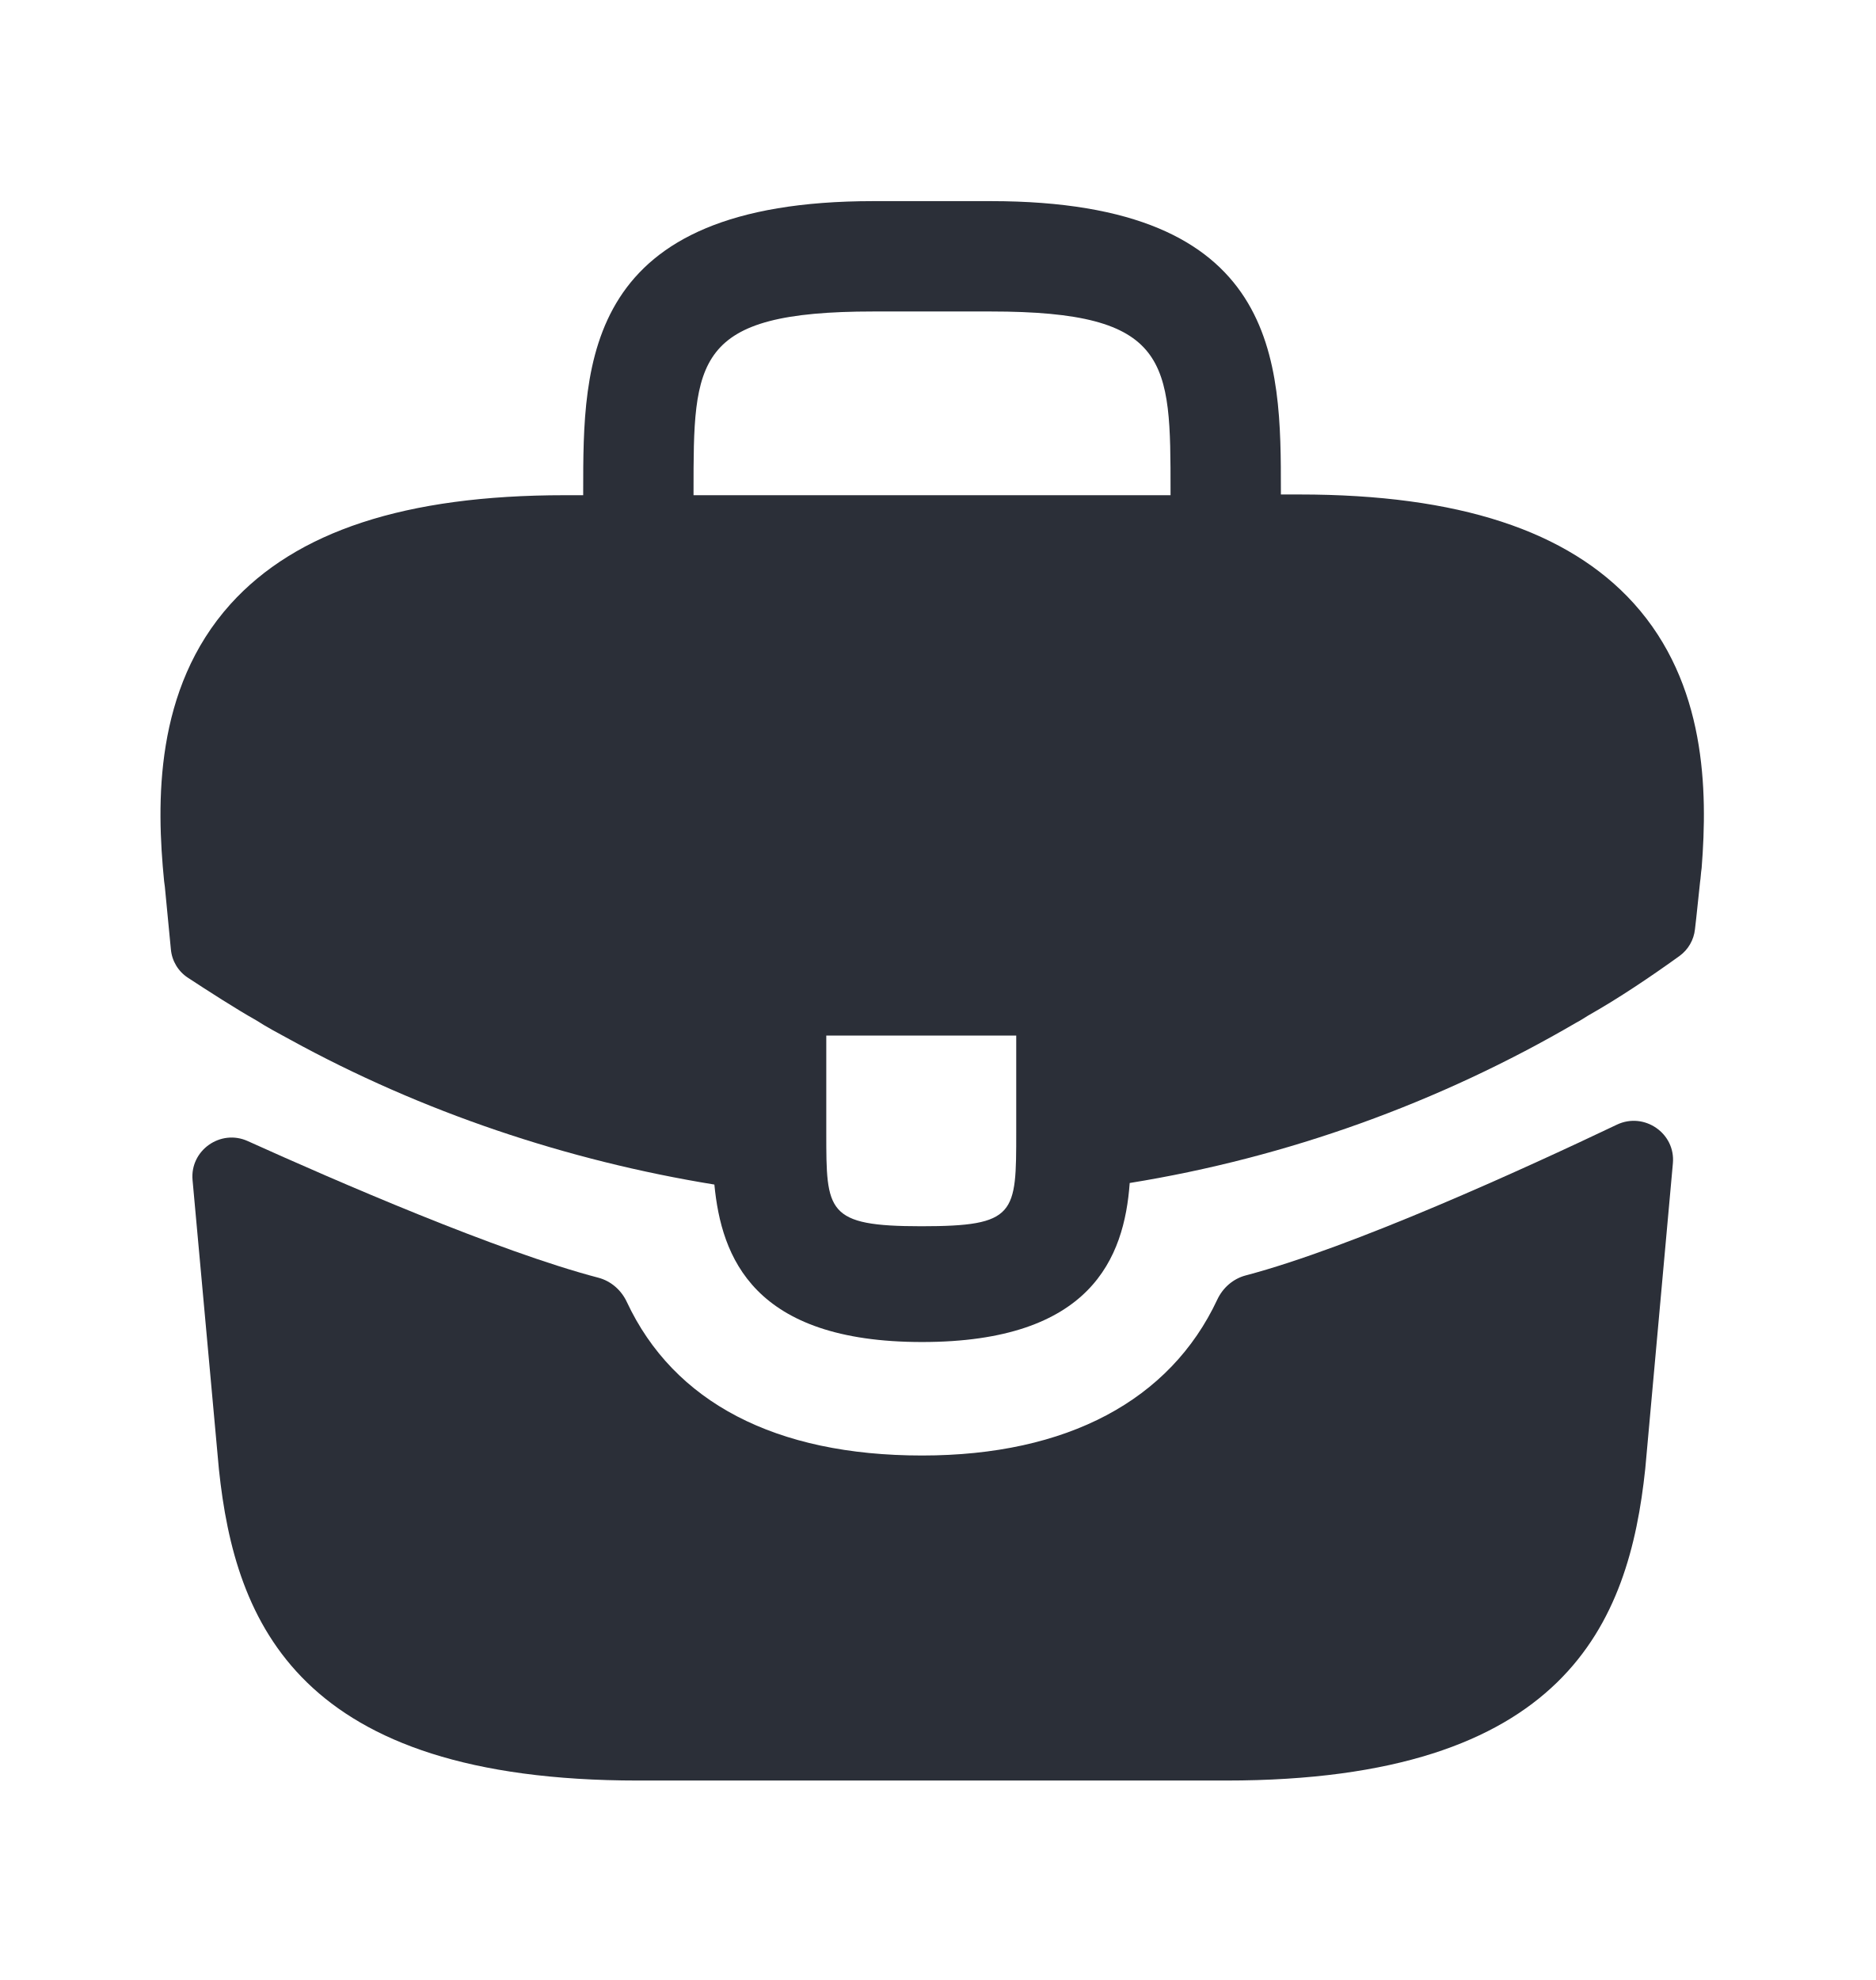
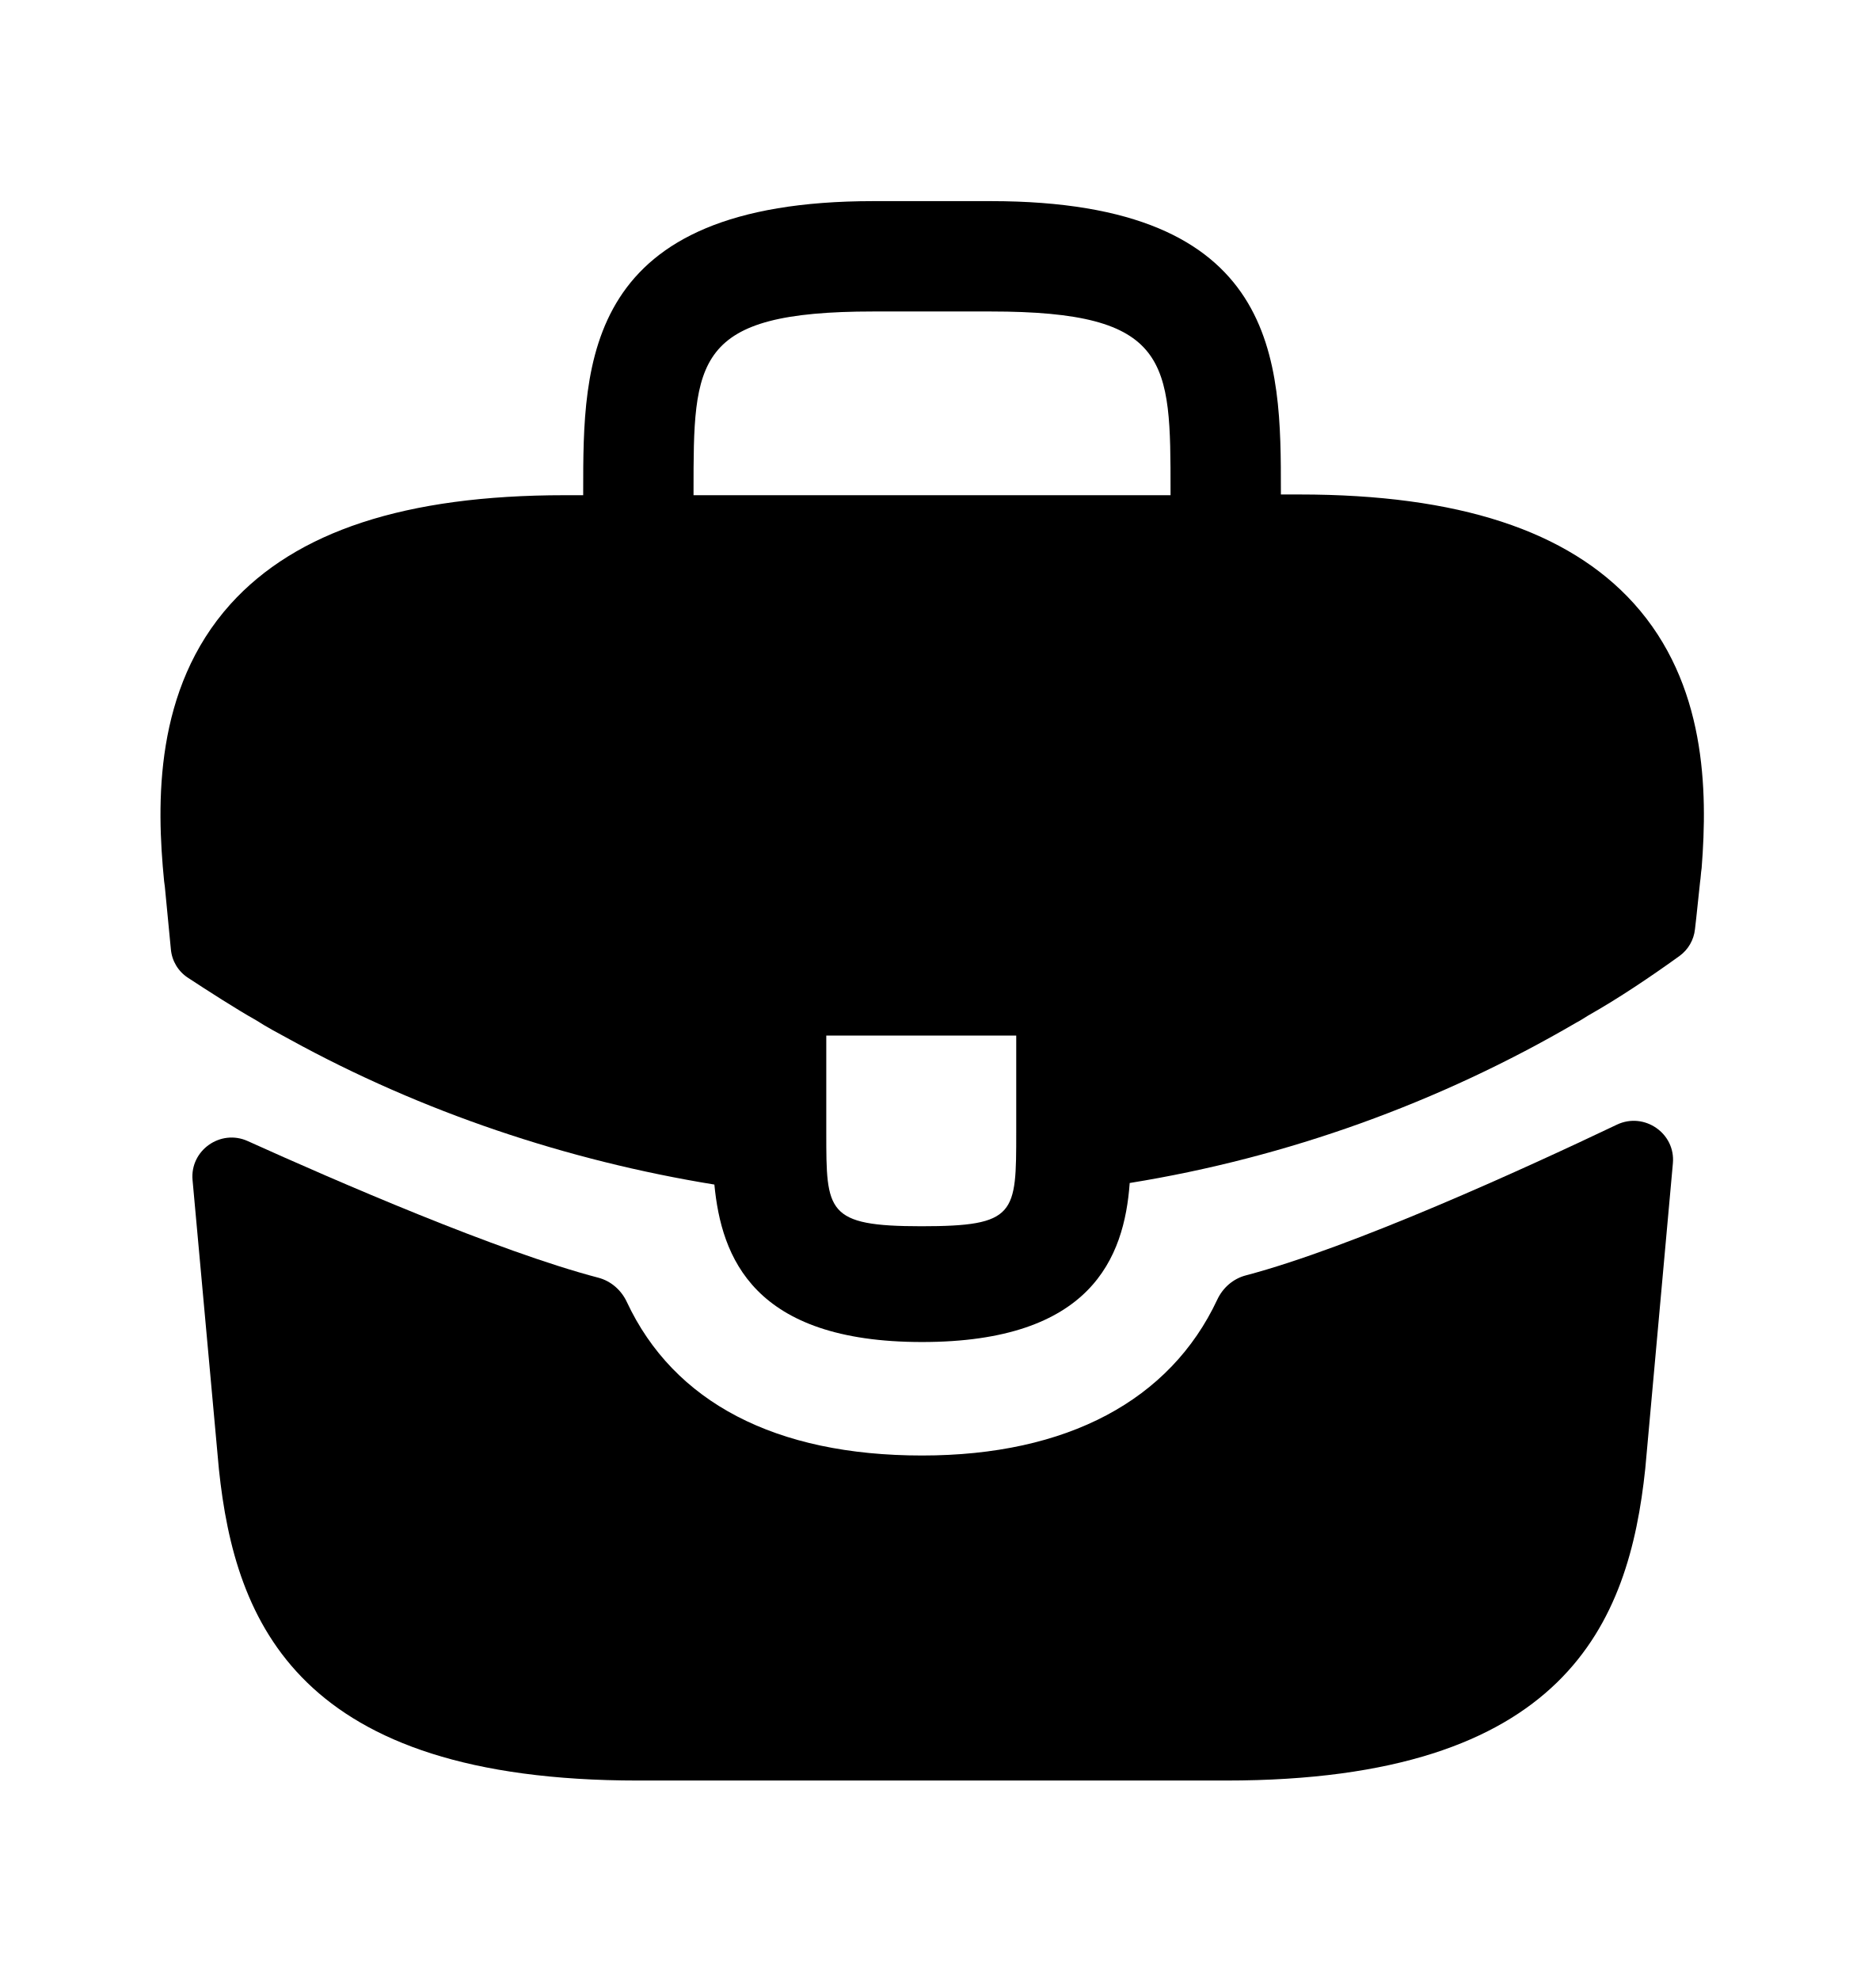
<svg xmlns="http://www.w3.org/2000/svg" width="18" height="19" viewBox="0 0 18 19" fill="none">
-   <path d="M15.679 5.789C15.049 5.093 13.997 4.745 12.471 4.745H12.293V4.715C12.293 3.471 12.293 1.93 9.508 1.93H8.382C5.597 1.93 5.597 3.478 5.597 4.715V4.752H5.419C3.886 4.752 2.842 5.1 2.212 5.797C1.479 6.612 1.501 7.708 1.575 8.456L1.582 8.508L1.64 9.11C1.65 9.221 1.71 9.321 1.803 9.382C1.981 9.499 2.278 9.69 2.456 9.789C2.56 9.856 2.671 9.915 2.782 9.975C4.049 10.671 5.442 11.137 6.856 11.367C6.923 12.063 7.227 12.878 8.849 12.878C10.471 12.878 10.79 12.071 10.842 11.352C12.353 11.108 13.812 10.582 15.13 9.812C15.175 9.789 15.205 9.767 15.242 9.745C15.536 9.579 15.84 9.374 16.118 9.174C16.202 9.113 16.256 9.02 16.267 8.917L16.279 8.812L16.316 8.463C16.323 8.419 16.323 8.382 16.331 8.33C16.39 7.582 16.375 6.56 15.679 5.789ZM9.753 10.863C9.753 11.649 9.753 11.767 8.842 11.767C7.93 11.767 7.93 11.626 7.93 10.871V9.937H9.753V10.863ZM6.656 4.745V4.715C6.656 3.456 6.656 2.989 8.382 2.989H9.508C11.234 2.989 11.234 3.463 11.234 4.715V4.752H6.656V4.745Z" fill="#2B2F38" />
-   <path d="M15.518 10.792C15.78 10.668 16.082 10.875 16.055 11.164L15.79 14.093C15.634 15.575 15.027 17.086 11.767 17.086H6.123C2.864 17.086 2.256 15.575 2.101 14.1L1.848 11.324C1.822 11.039 2.117 10.831 2.378 10.95C3.222 11.331 4.78 12.009 5.743 12.261C5.864 12.293 5.963 12.38 6.016 12.494C6.466 13.455 7.441 13.967 8.849 13.967C10.243 13.967 11.23 13.436 11.682 12.472C11.735 12.358 11.834 12.271 11.955 12.239C12.977 11.97 14.635 11.213 15.518 10.792Z" fill="#2B2F38" />
+   <path d="M15.679 5.789C15.049 5.093 13.997 4.745 12.471 4.745H12.293V4.715C12.293 3.471 12.293 1.93 9.508 1.93H8.382C5.597 1.93 5.597 3.478 5.597 4.715V4.752H5.419C3.886 4.752 2.842 5.1 2.212 5.797C1.479 6.612 1.501 7.708 1.575 8.456L1.582 8.508L1.64 9.11C1.65 9.221 1.71 9.321 1.803 9.382C1.981 9.499 2.278 9.69 2.456 9.789C2.56 9.856 2.671 9.915 2.782 9.975C4.049 10.671 5.442 11.137 6.856 11.367C6.923 12.063 7.227 12.878 8.849 12.878C10.471 12.878 10.79 12.071 10.842 11.352C12.353 11.108 13.812 10.582 15.13 9.812C15.175 9.789 15.205 9.767 15.242 9.745C15.536 9.579 15.84 9.374 16.118 9.174C16.202 9.113 16.256 9.02 16.267 8.917L16.279 8.812L16.316 8.463C16.323 8.419 16.323 8.382 16.331 8.33C16.39 7.582 16.375 6.56 15.679 5.789ZM9.753 10.863C9.753 11.649 9.753 11.767 8.842 11.767C7.93 11.767 7.93 11.626 7.93 10.871V9.937H9.753V10.863ZM6.656 4.745V4.715C6.656 3.456 6.656 2.989 8.382 2.989H9.508C11.234 2.989 11.234 3.463 11.234 4.715V4.752H6.656V4.745Z" fill="currentColor" />
+   <path d="M15.518 10.792C15.78 10.668 16.082 10.875 16.055 11.164L15.79 14.093C15.634 15.575 15.027 17.086 11.767 17.086H6.123C2.864 17.086 2.256 15.575 2.101 14.1L1.848 11.324C1.822 11.039 2.117 10.831 2.378 10.95C3.222 11.331 4.78 12.009 5.743 12.261C5.864 12.293 5.963 12.38 6.016 12.494C6.466 13.455 7.441 13.967 8.849 13.967C10.243 13.967 11.23 13.436 11.682 12.472C11.735 12.358 11.834 12.271 11.955 12.239C12.977 11.97 14.635 11.213 15.518 10.792Z" fill="currentColor" />
</svg>
